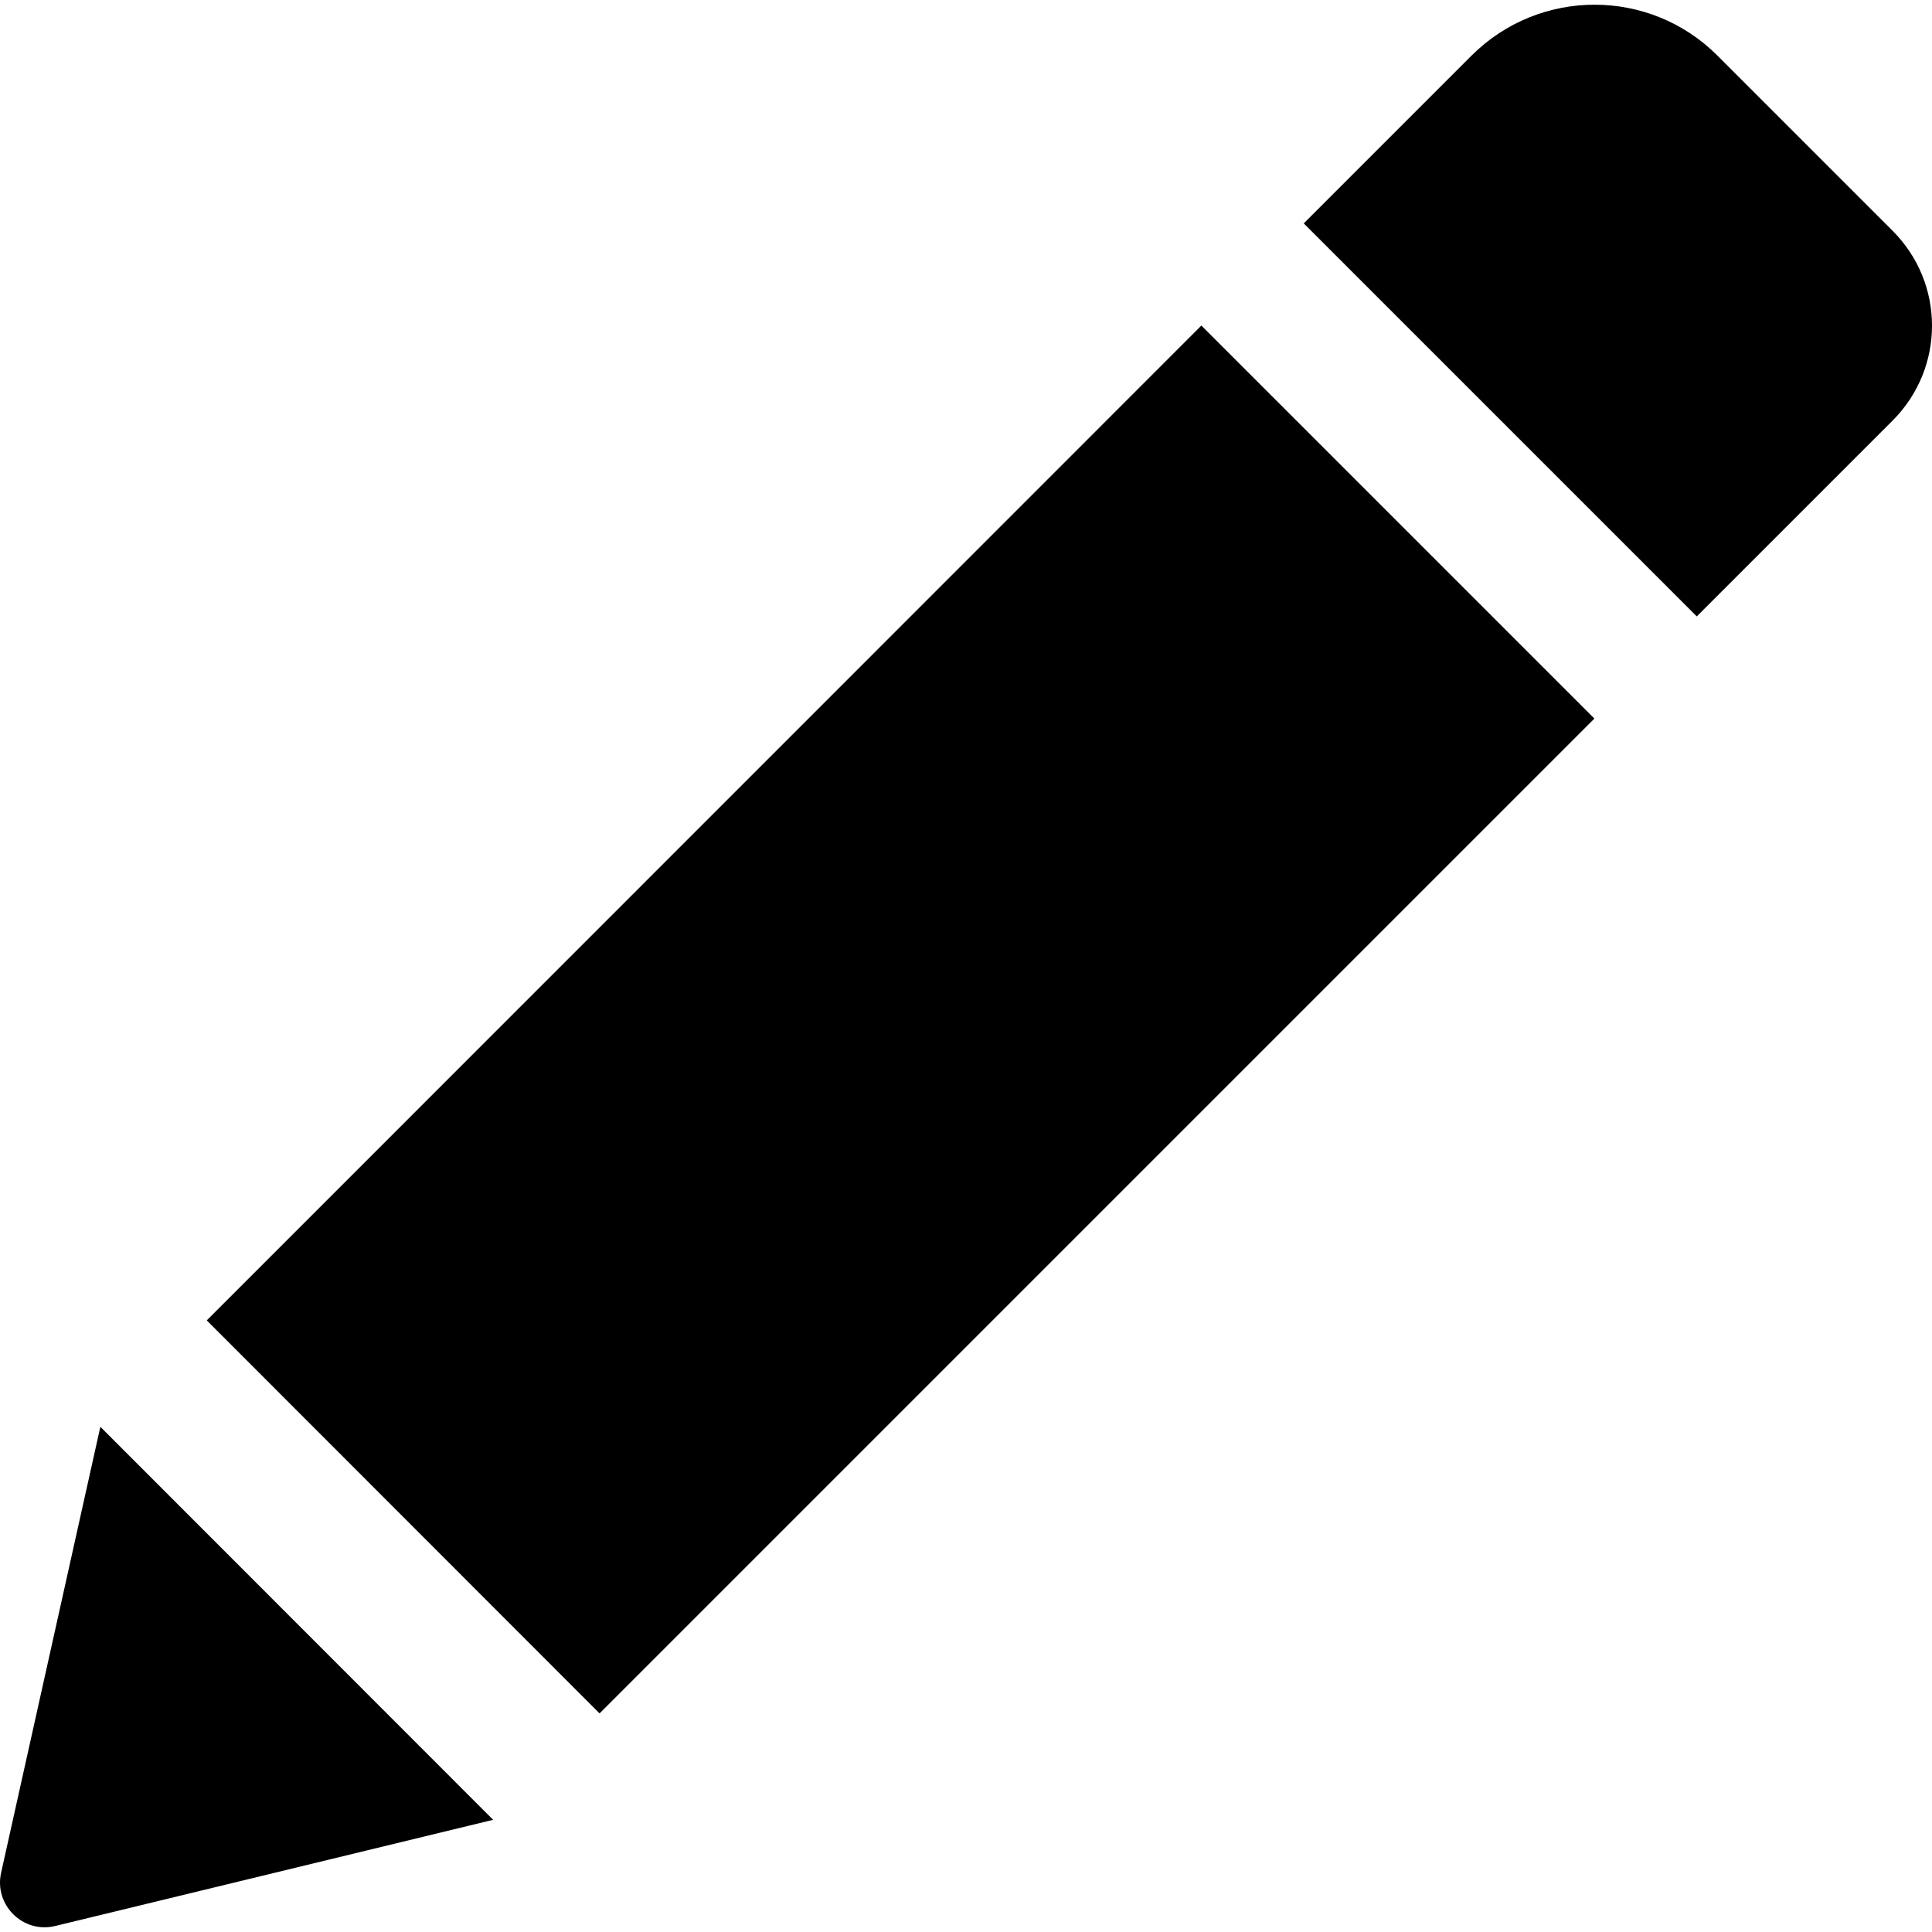
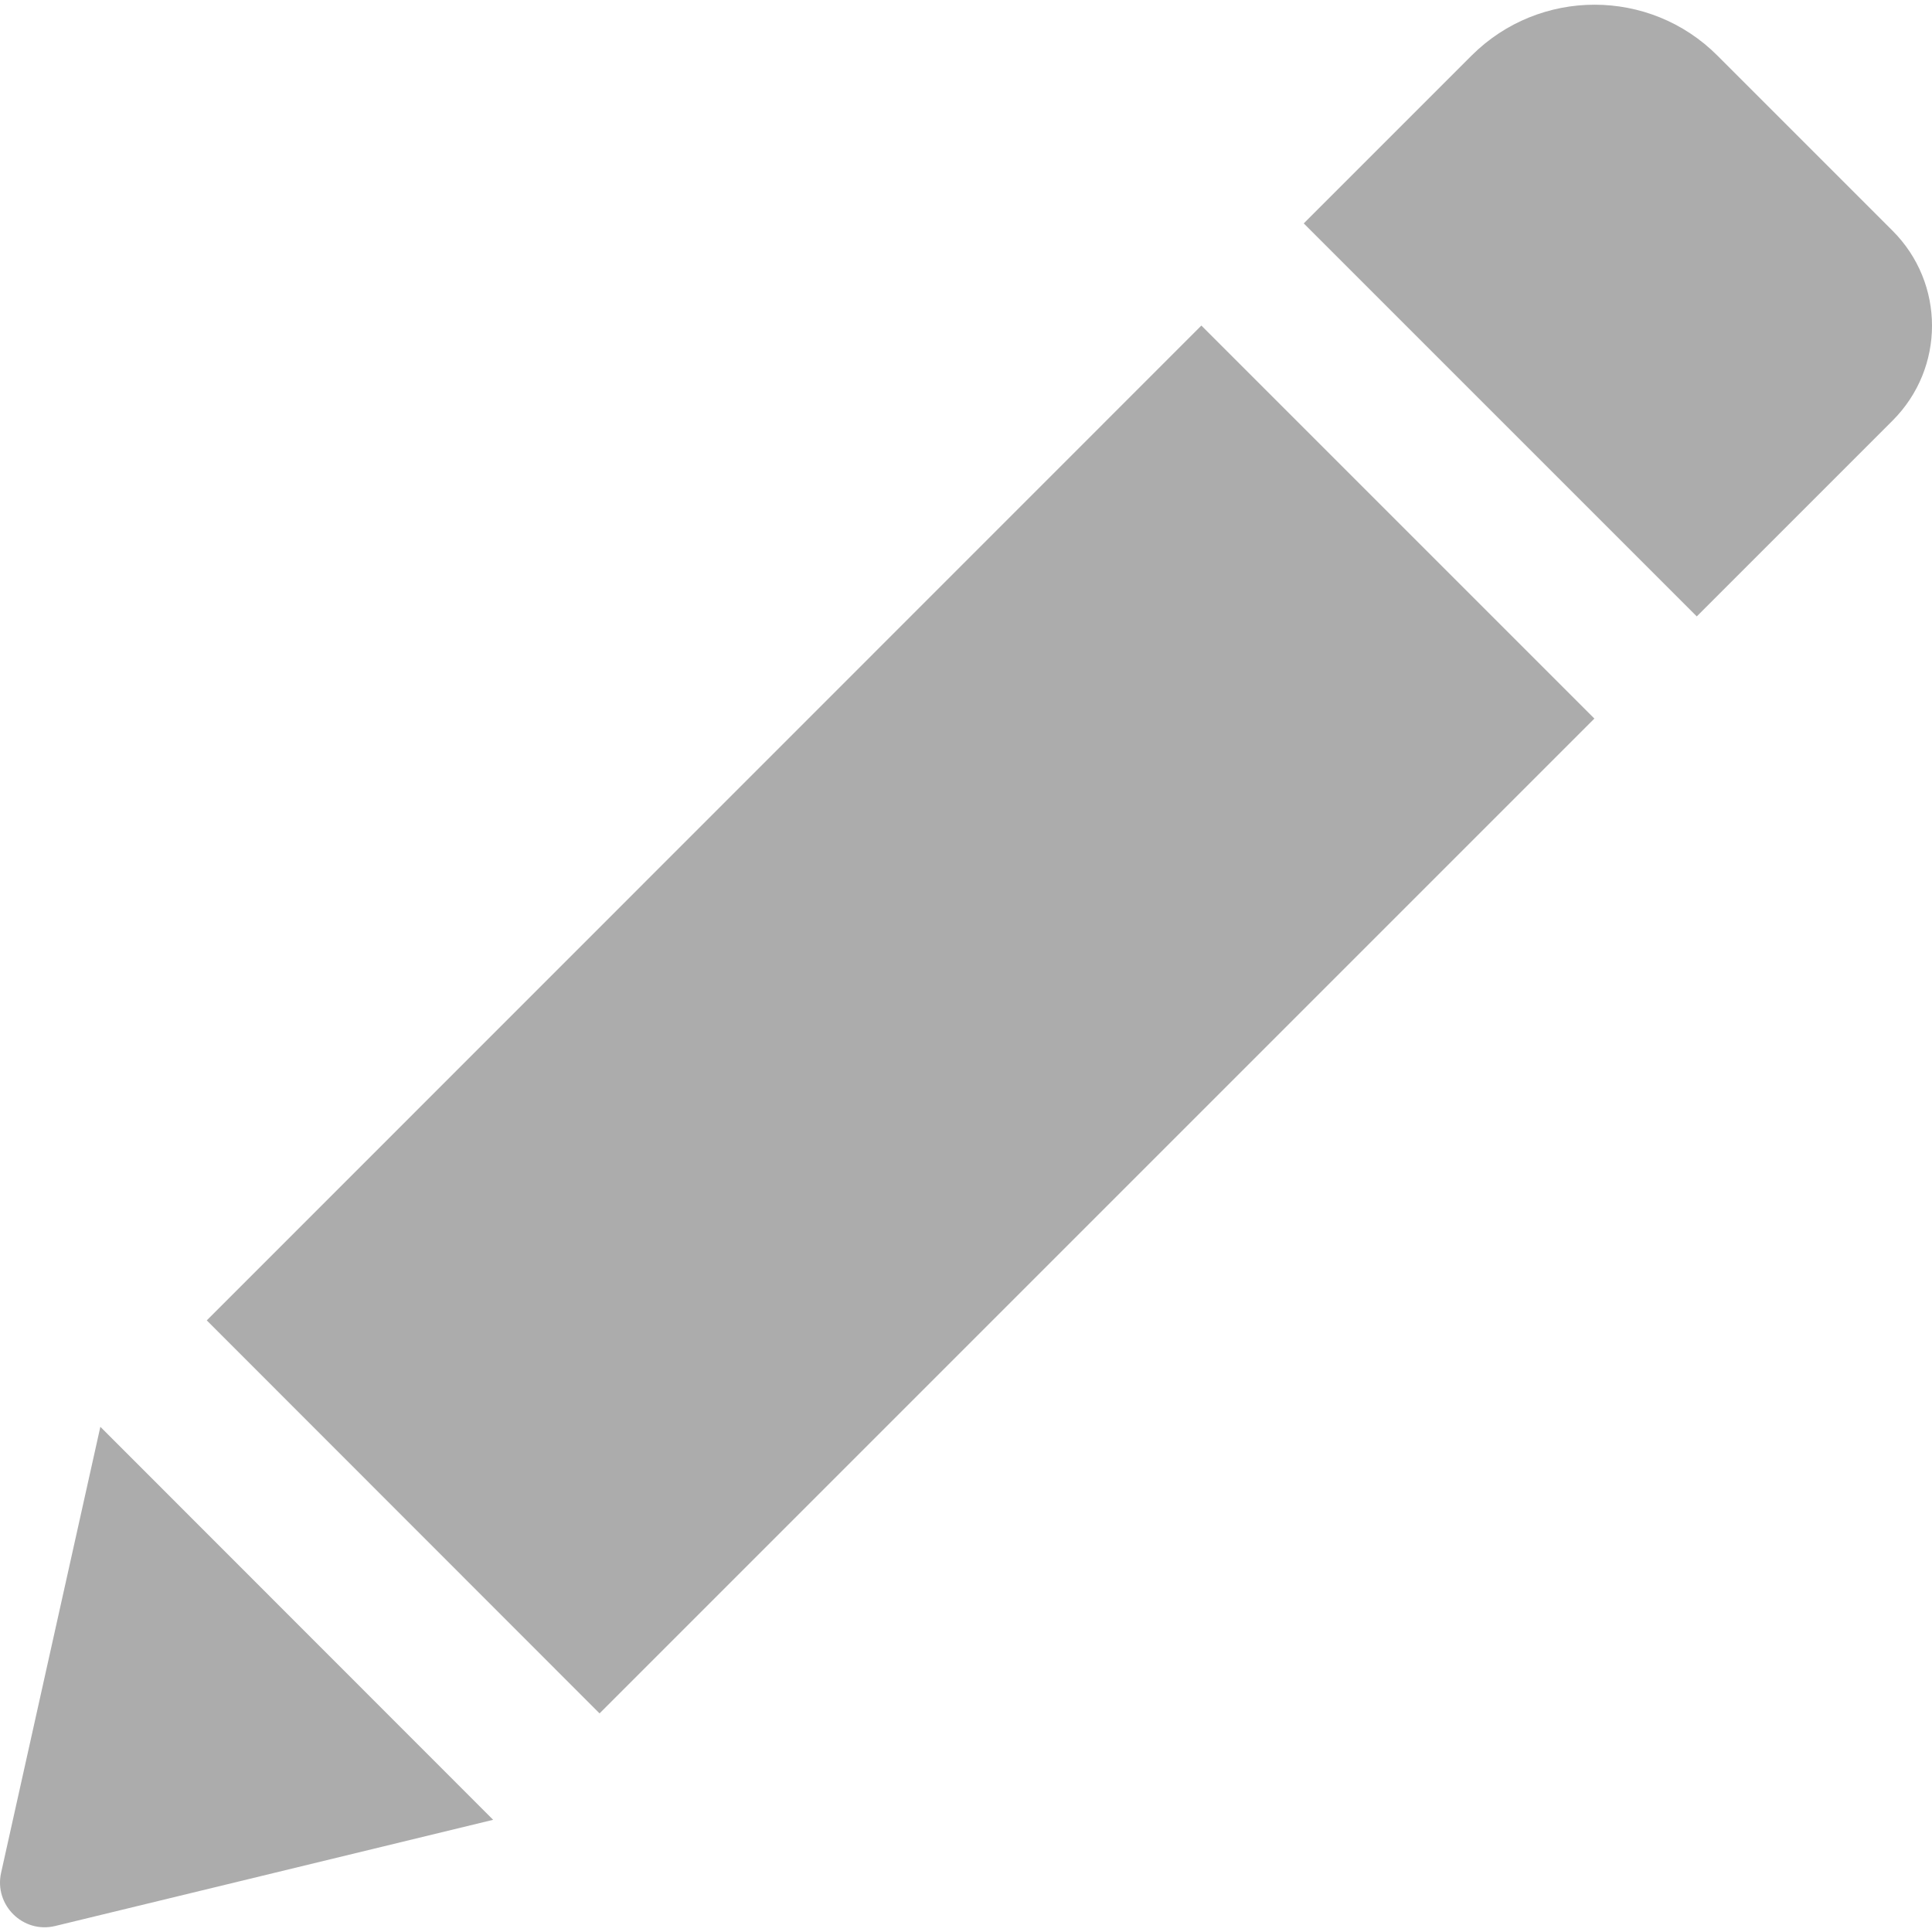
- <svg xmlns="http://www.w3.org/2000/svg" fill="#000" version="1.1" id="Capa_1" width="800px" height="800px" viewBox="0 0 528.899 528.899" xml:space="preserve">
+ <svg xmlns="http://www.w3.org/2000/svg" fill="#acacac" version="1.1" id="Capa_1" width="800px" height="800px" viewBox="0 0 528.899 528.899" xml:space="preserve">
  <g>
    <path d="M328.883,89.125l107.59,107.589l-272.34,272.34L56.604,361.465L328.883,89.125z M518.113,63.177l-47.981-47.981   c-18.543-18.543-48.653-18.543-67.259,0l-45.961,45.961l107.59,107.59l53.611-53.611   C532.495,100.753,532.495,77.559,518.113,63.177z M0.3,512.69c-1.958,8.812,5.998,16.708,14.811,14.565l119.891-29.069   L27.473,390.597L0.3,512.69z" />
  </g>
</svg>
